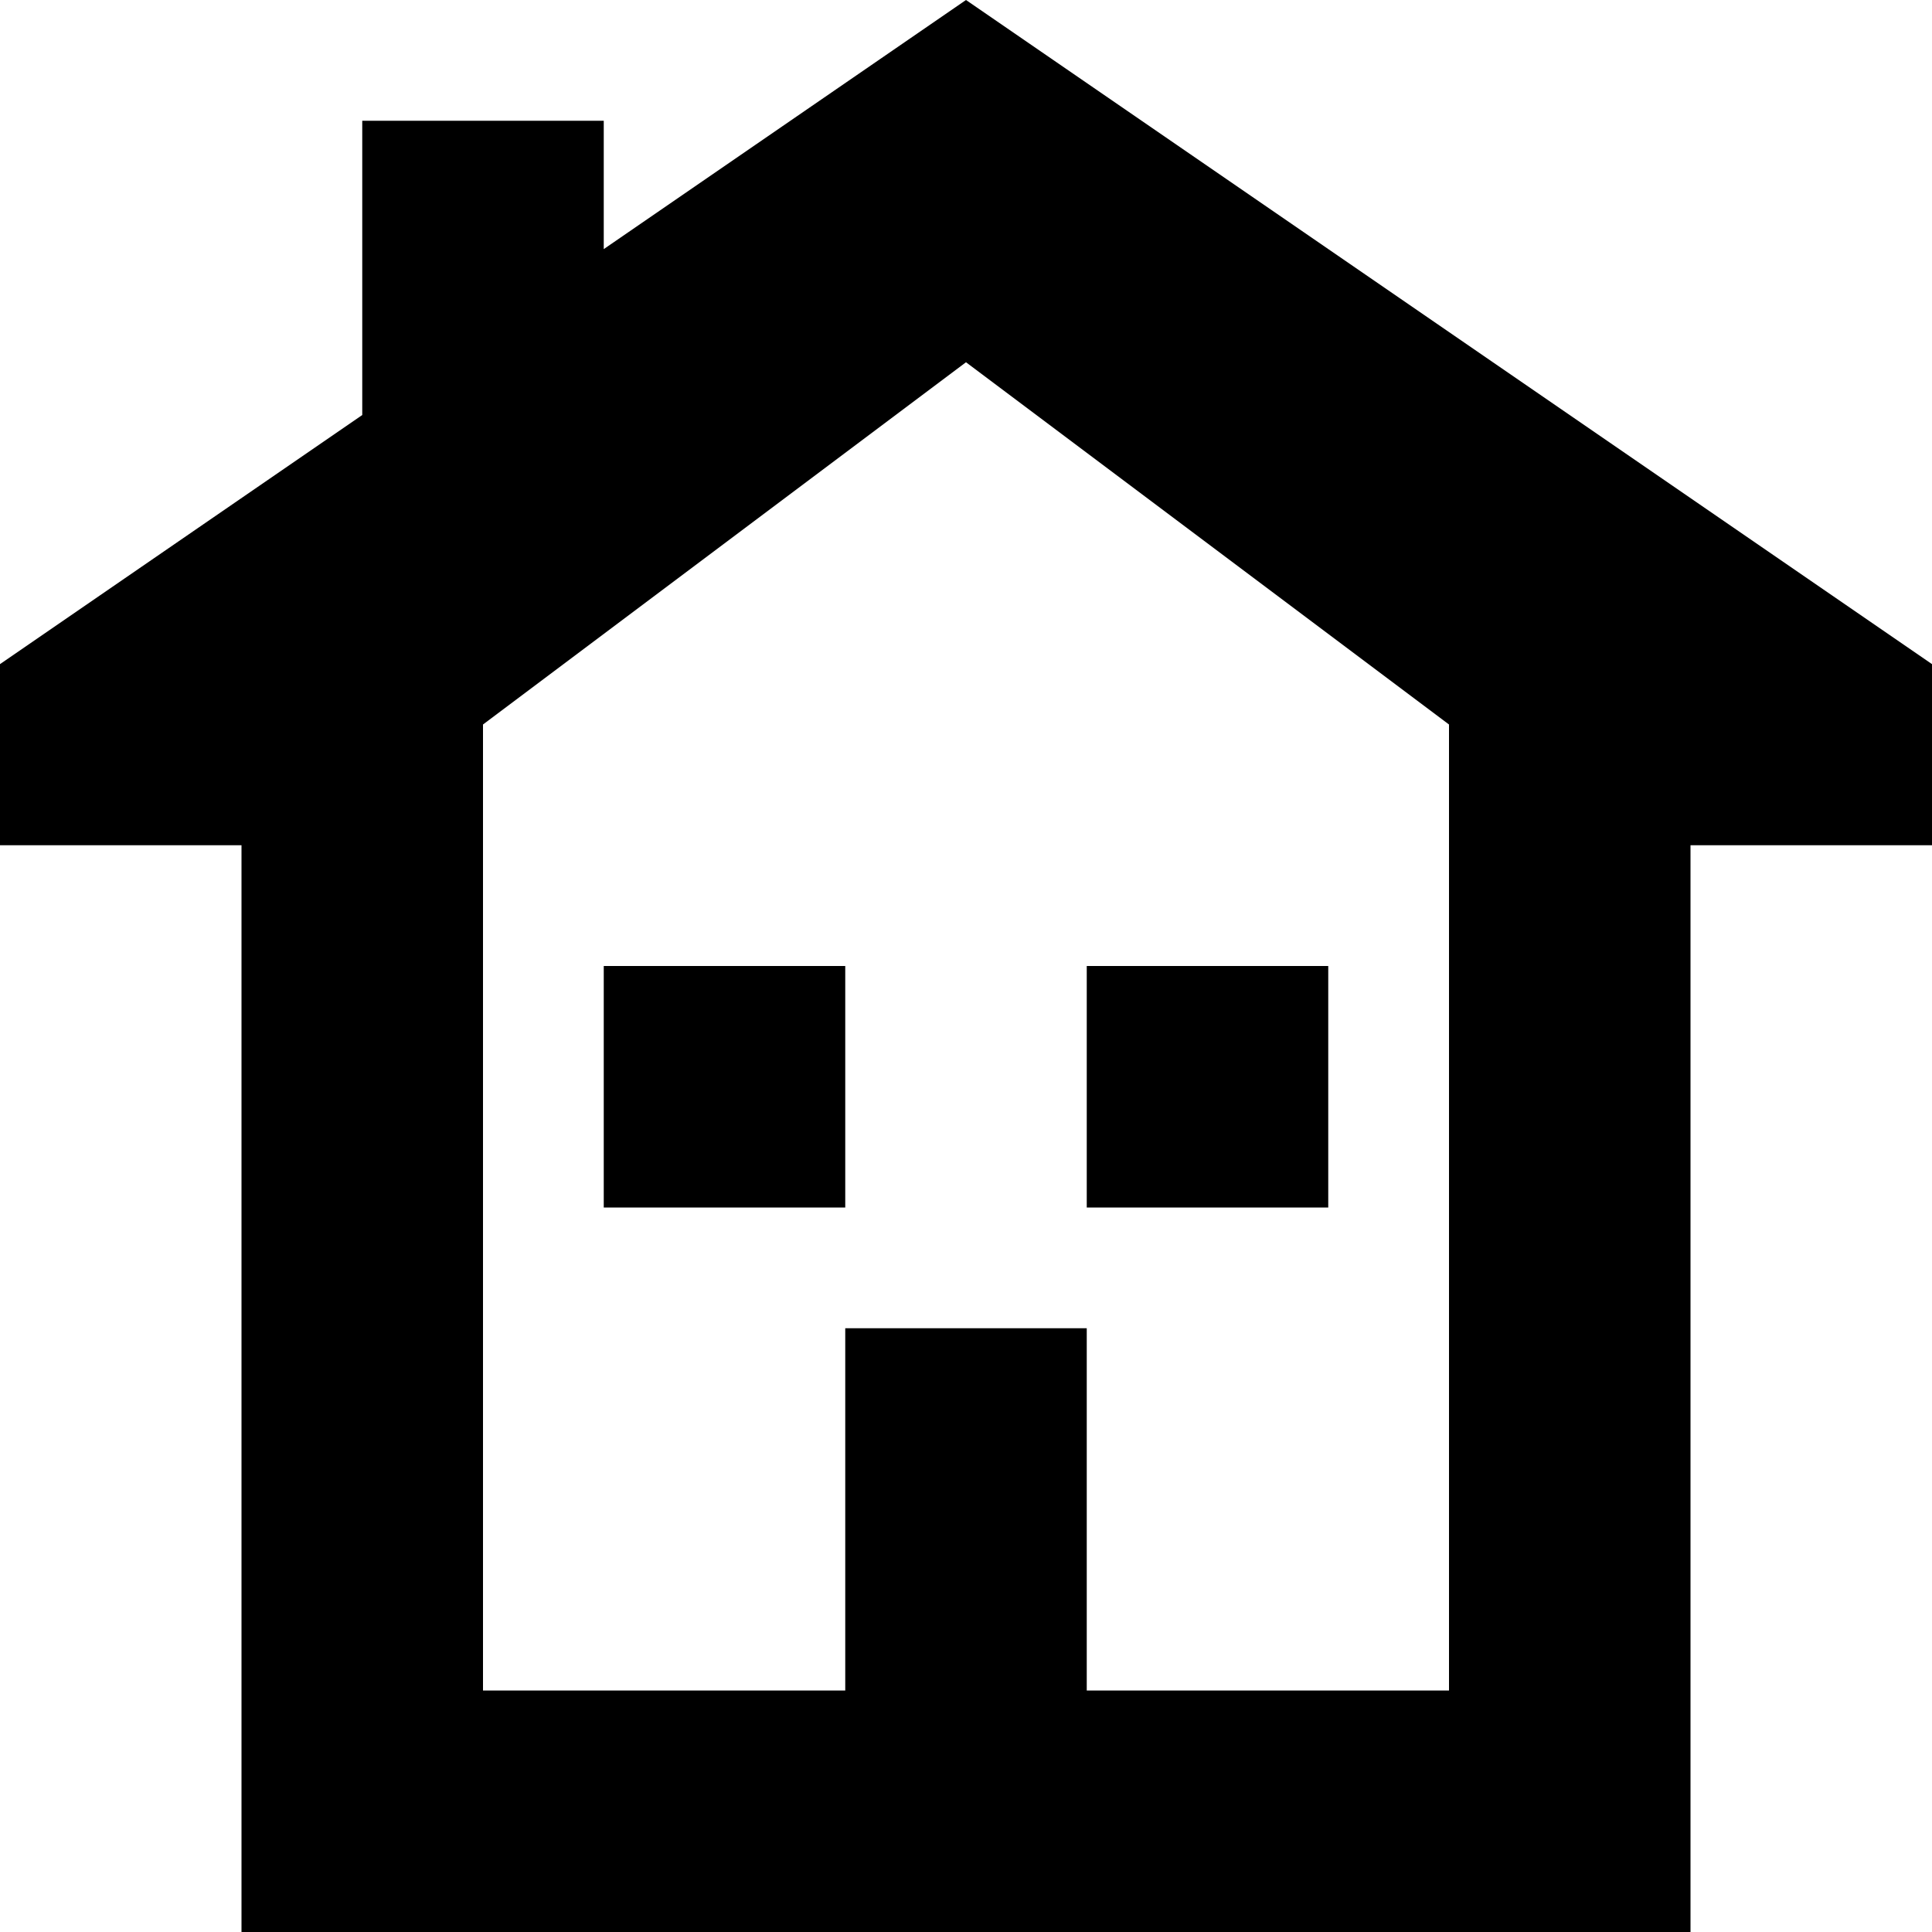
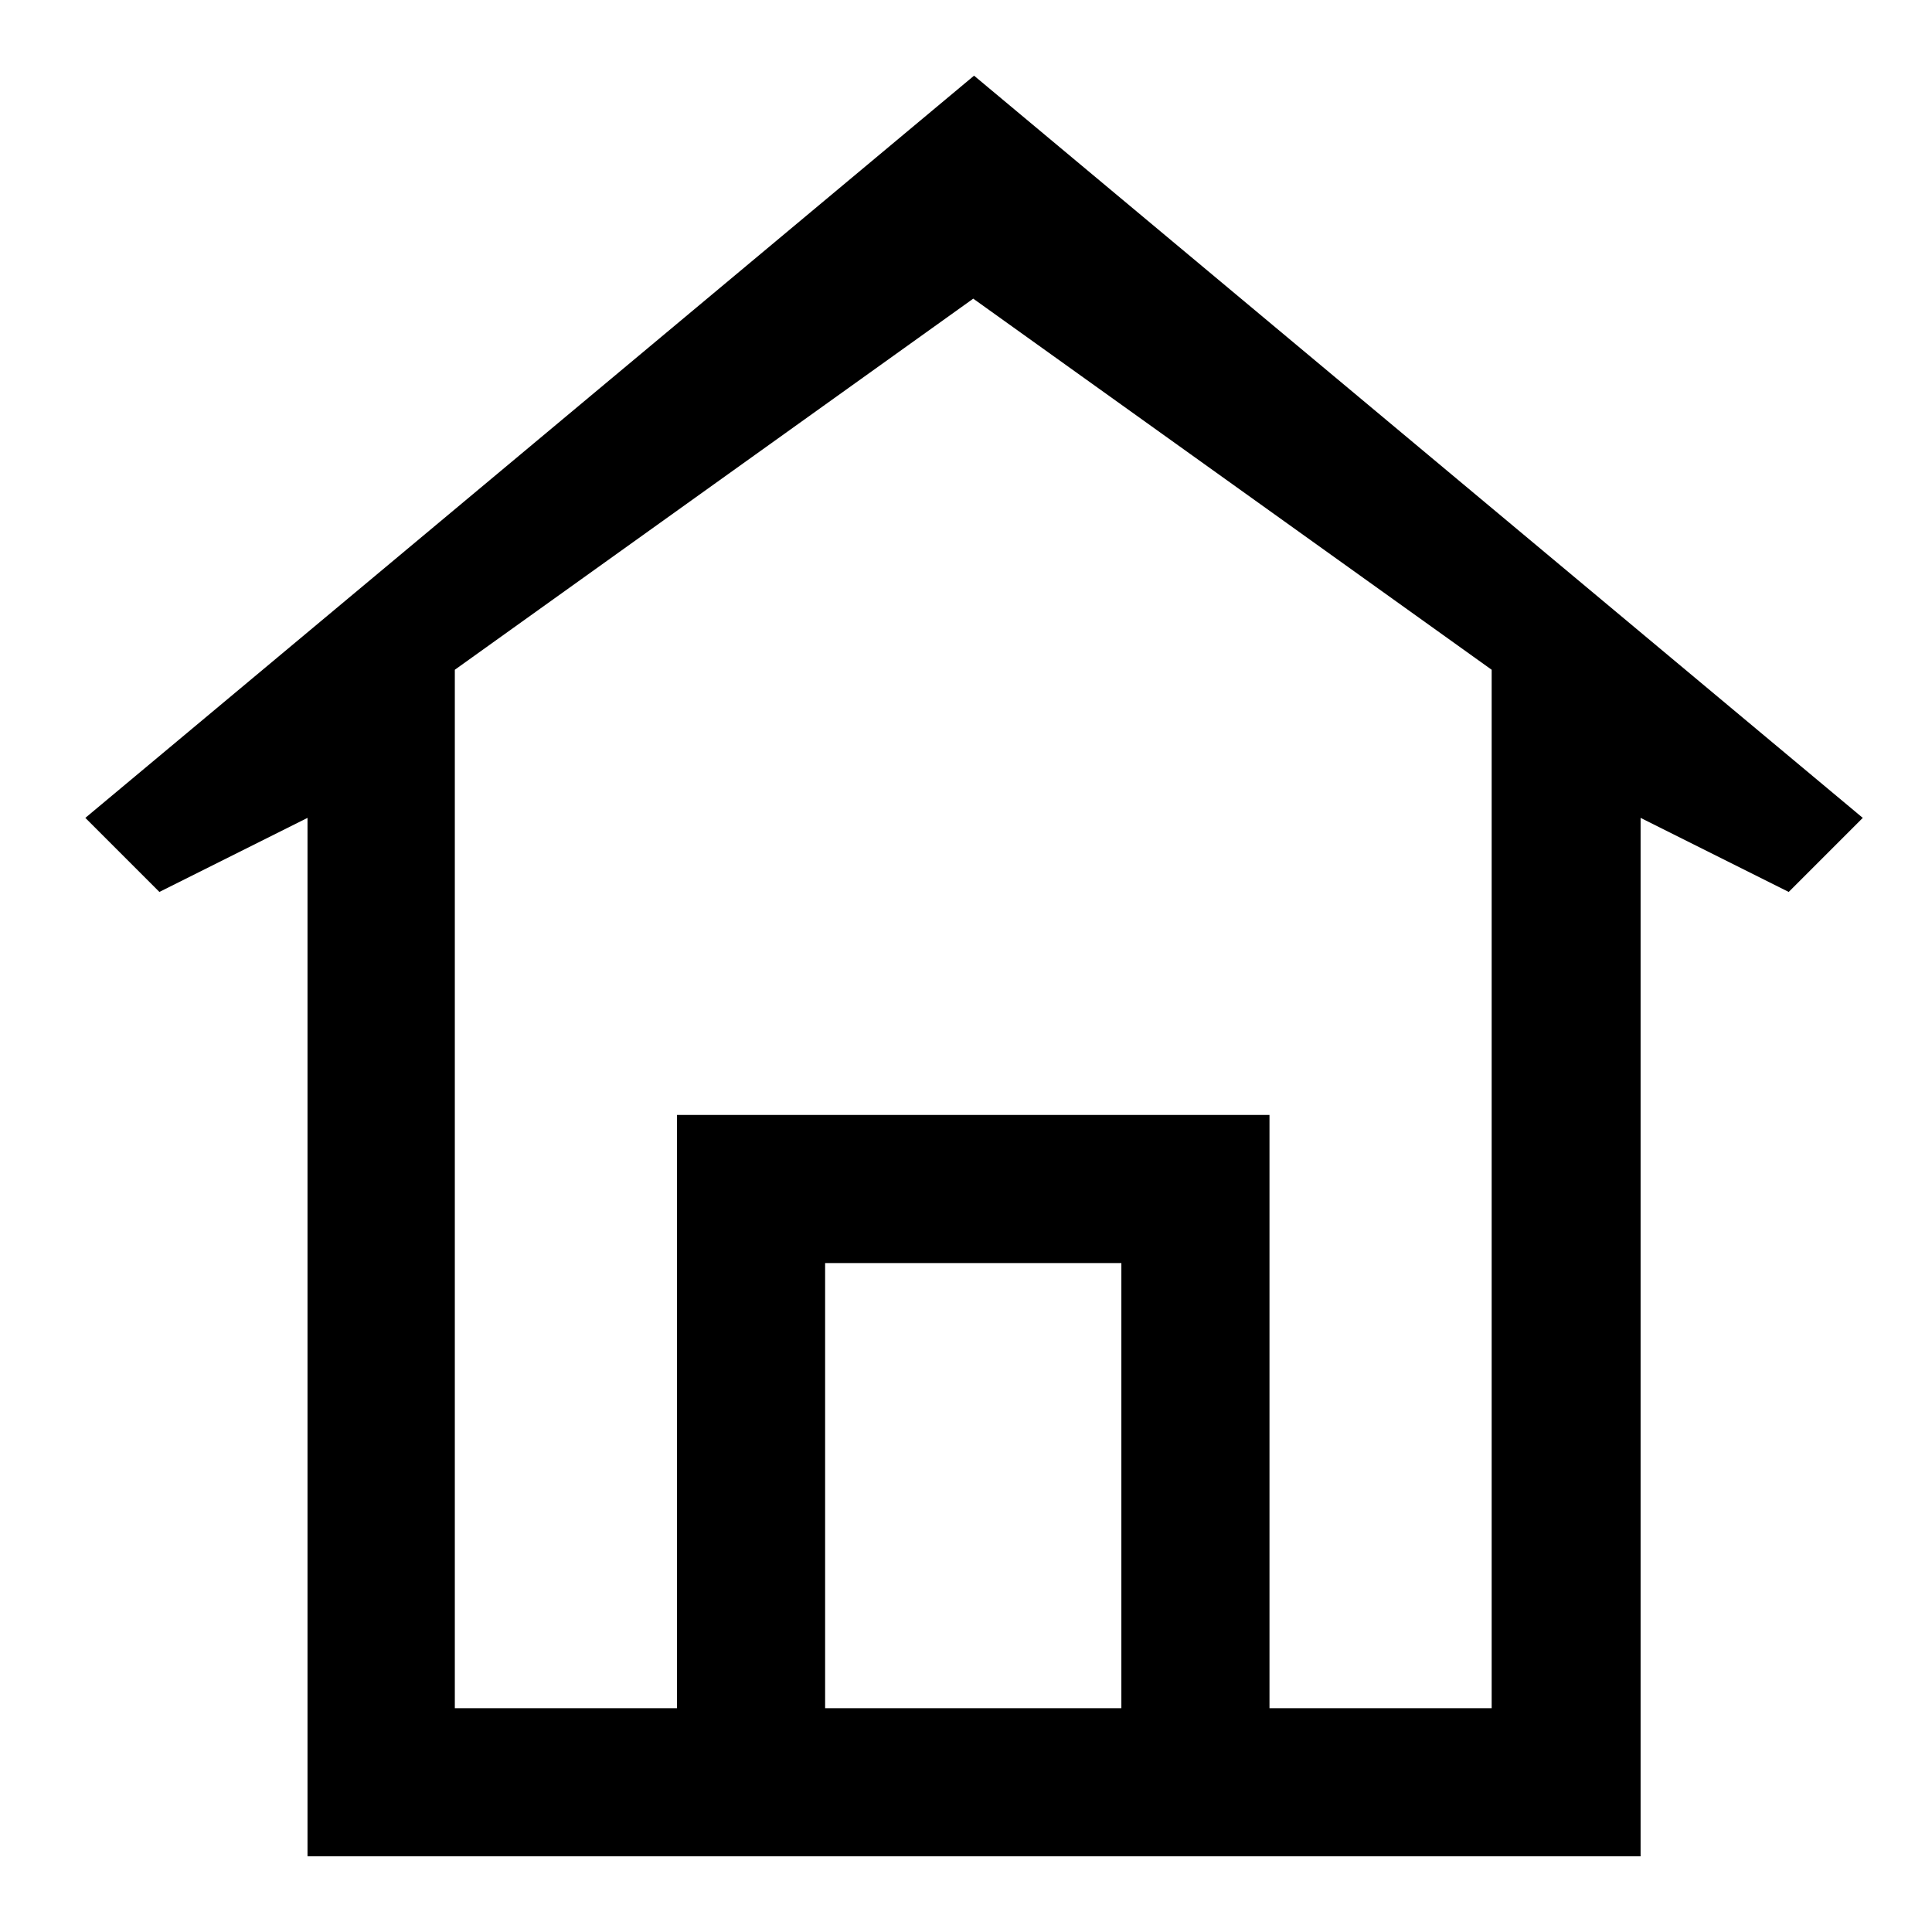
- <svg xmlns="http://www.w3.org/2000/svg" fill="#000000" width="800px" height="800px" viewBox="0 0 16 16">
-   <path d="M5 2.063L8 0l8 5.5V7h-2v9H2V7H0V5.5l3-2.063V1h2v1.063zM9 14h3V6L8 3 4 6v8h3v-3h2v3zM5 8h2v2H5V8zm4 0h2v2H9V8z" fill-rule="evenodd" />
+ <svg xmlns="http://www.w3.org/2000/svg" width="24" height="24" xml:space="preserve">
+   <g class="layer">
+     <path d="m20.37,23.06l-16.55,0l0,-12.9l-1.84,0.92l-0.92,-0.92l11.04,-9.22l11.04,9.22l-0.92,0.92l-1.84,-0.92l0,12.9zm-4.6,-1.84l2.76,0l0,-12.9l-6.44,-4.61l-6.44,4.61l0,12.9l2.76,0l0,-7.37l7.36,0l0,7.37zm-5.52,0l3.68,0l0,-5.53l-3.68,0l0,5.53z" id="svg_1" transform="rotate(0.00000435228 12.0875 11.9938)" />
+   </g>
</svg>
